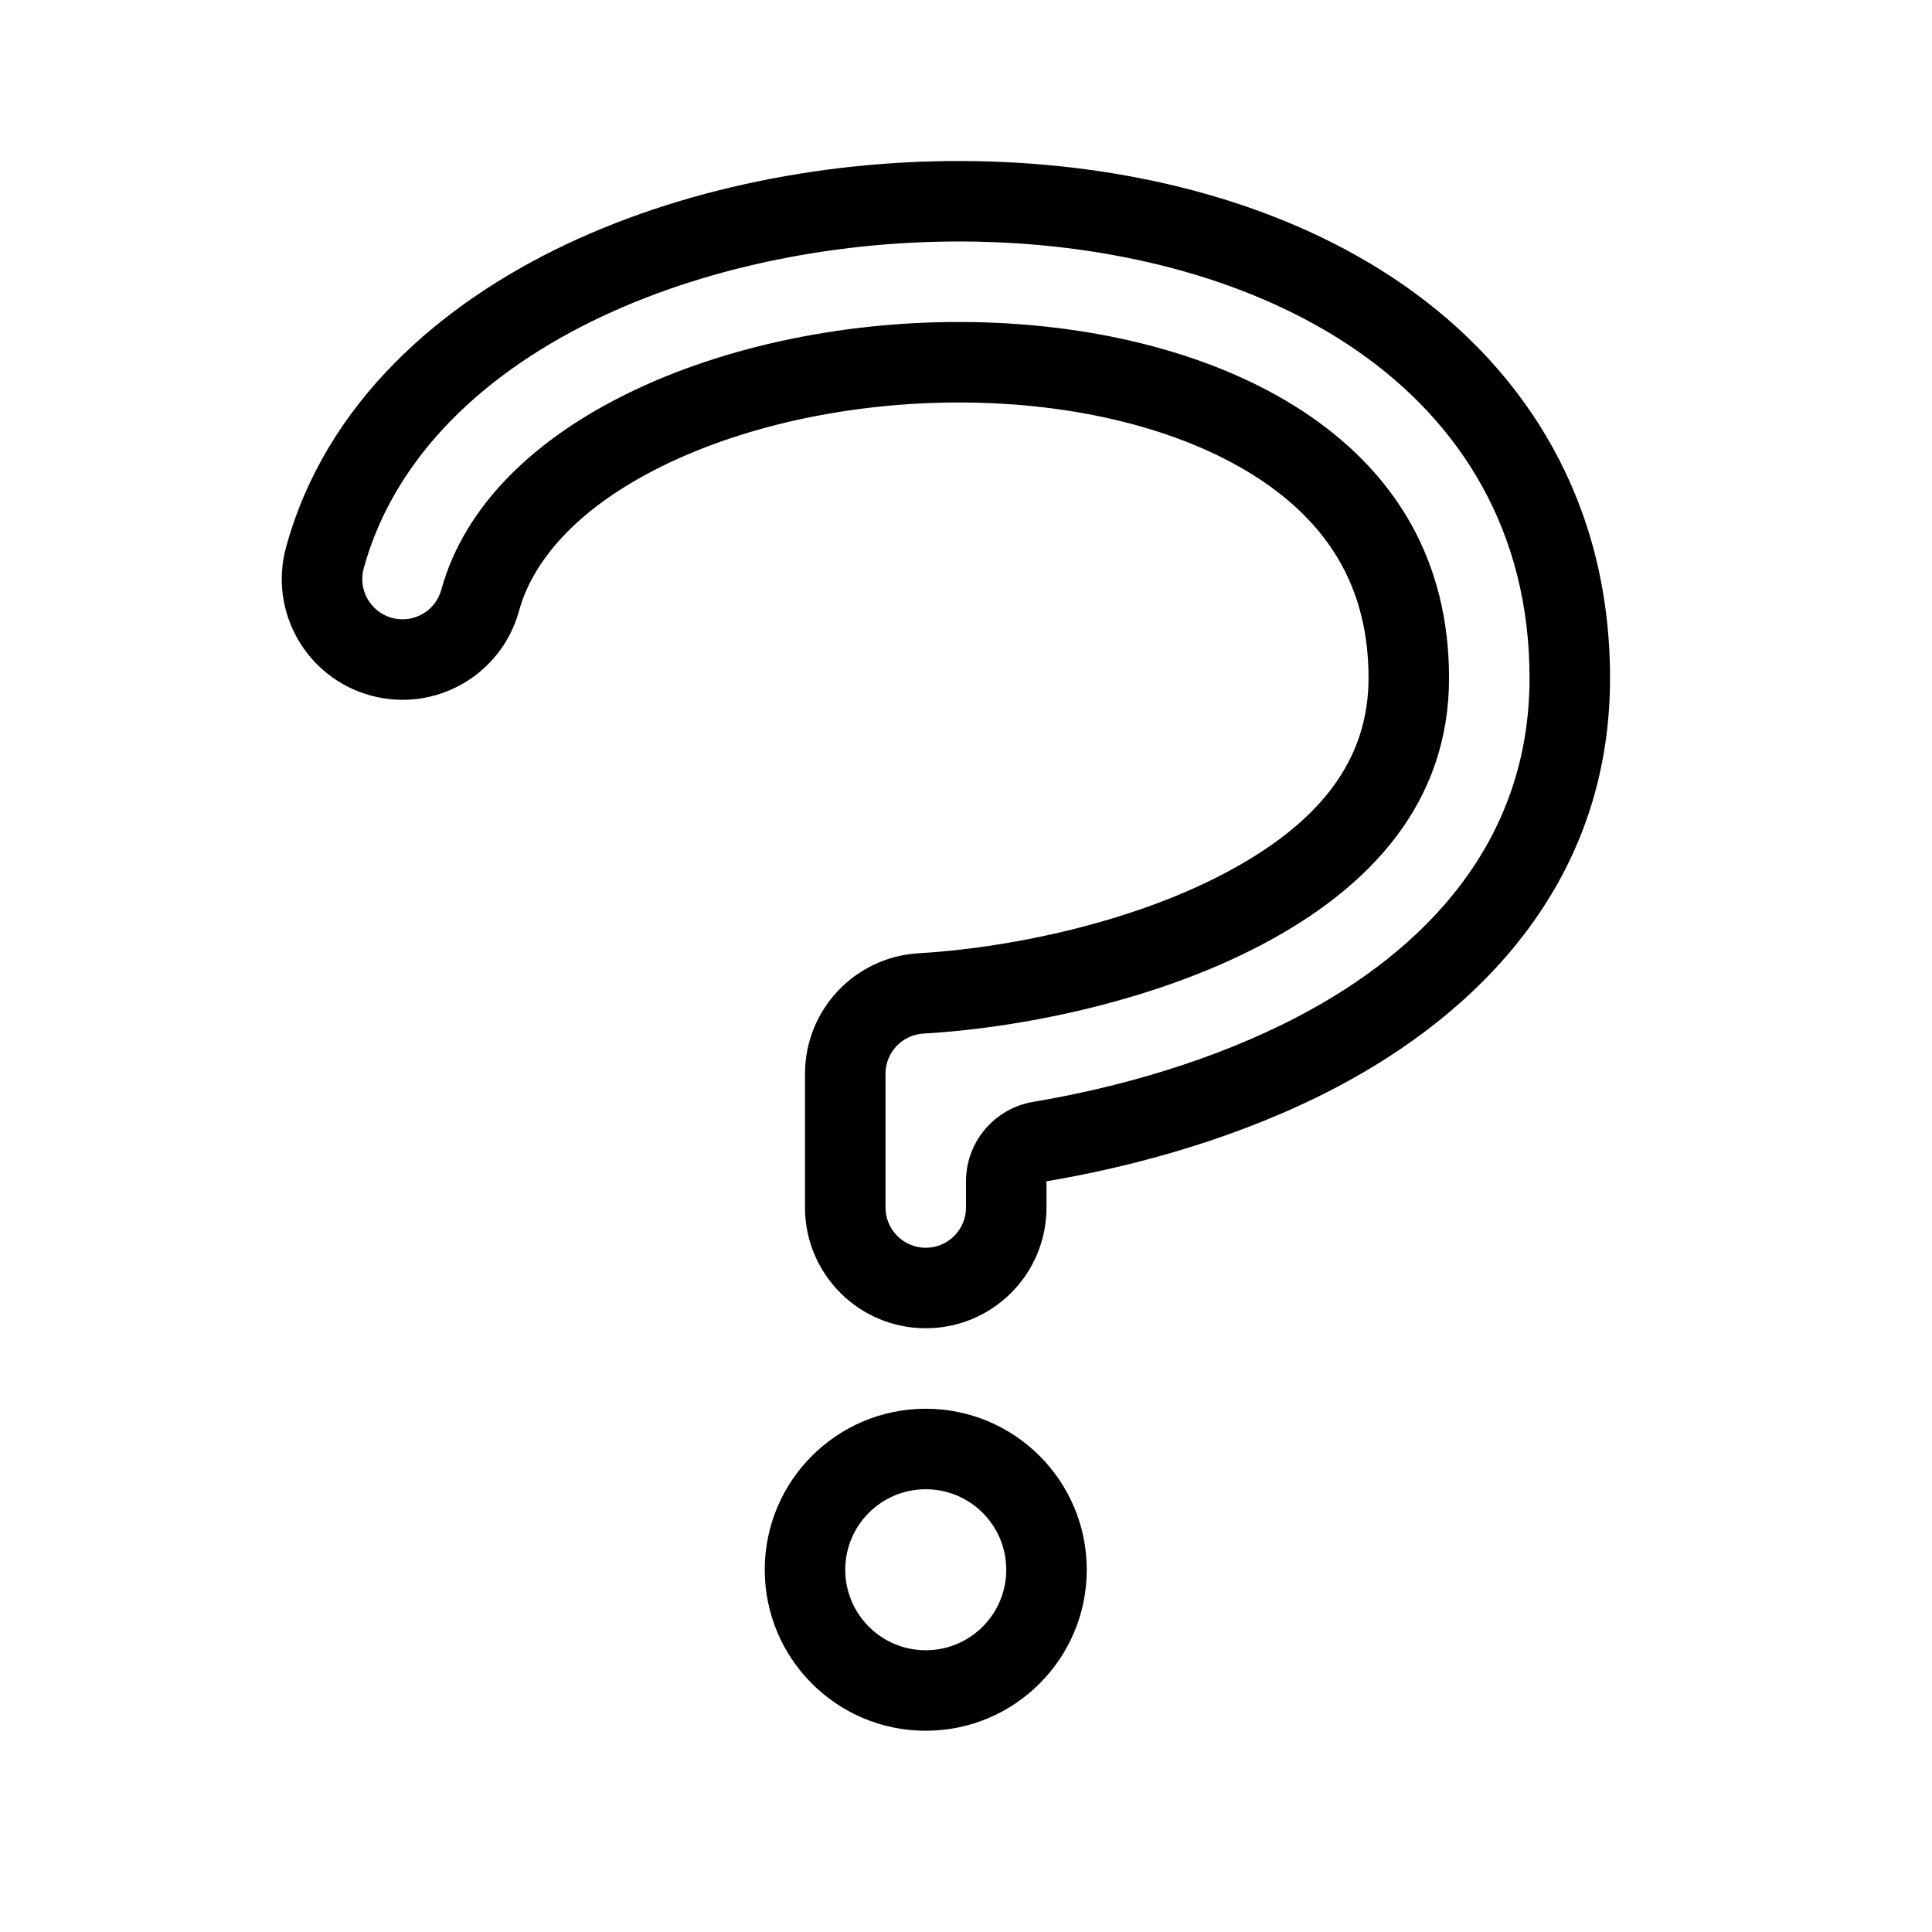
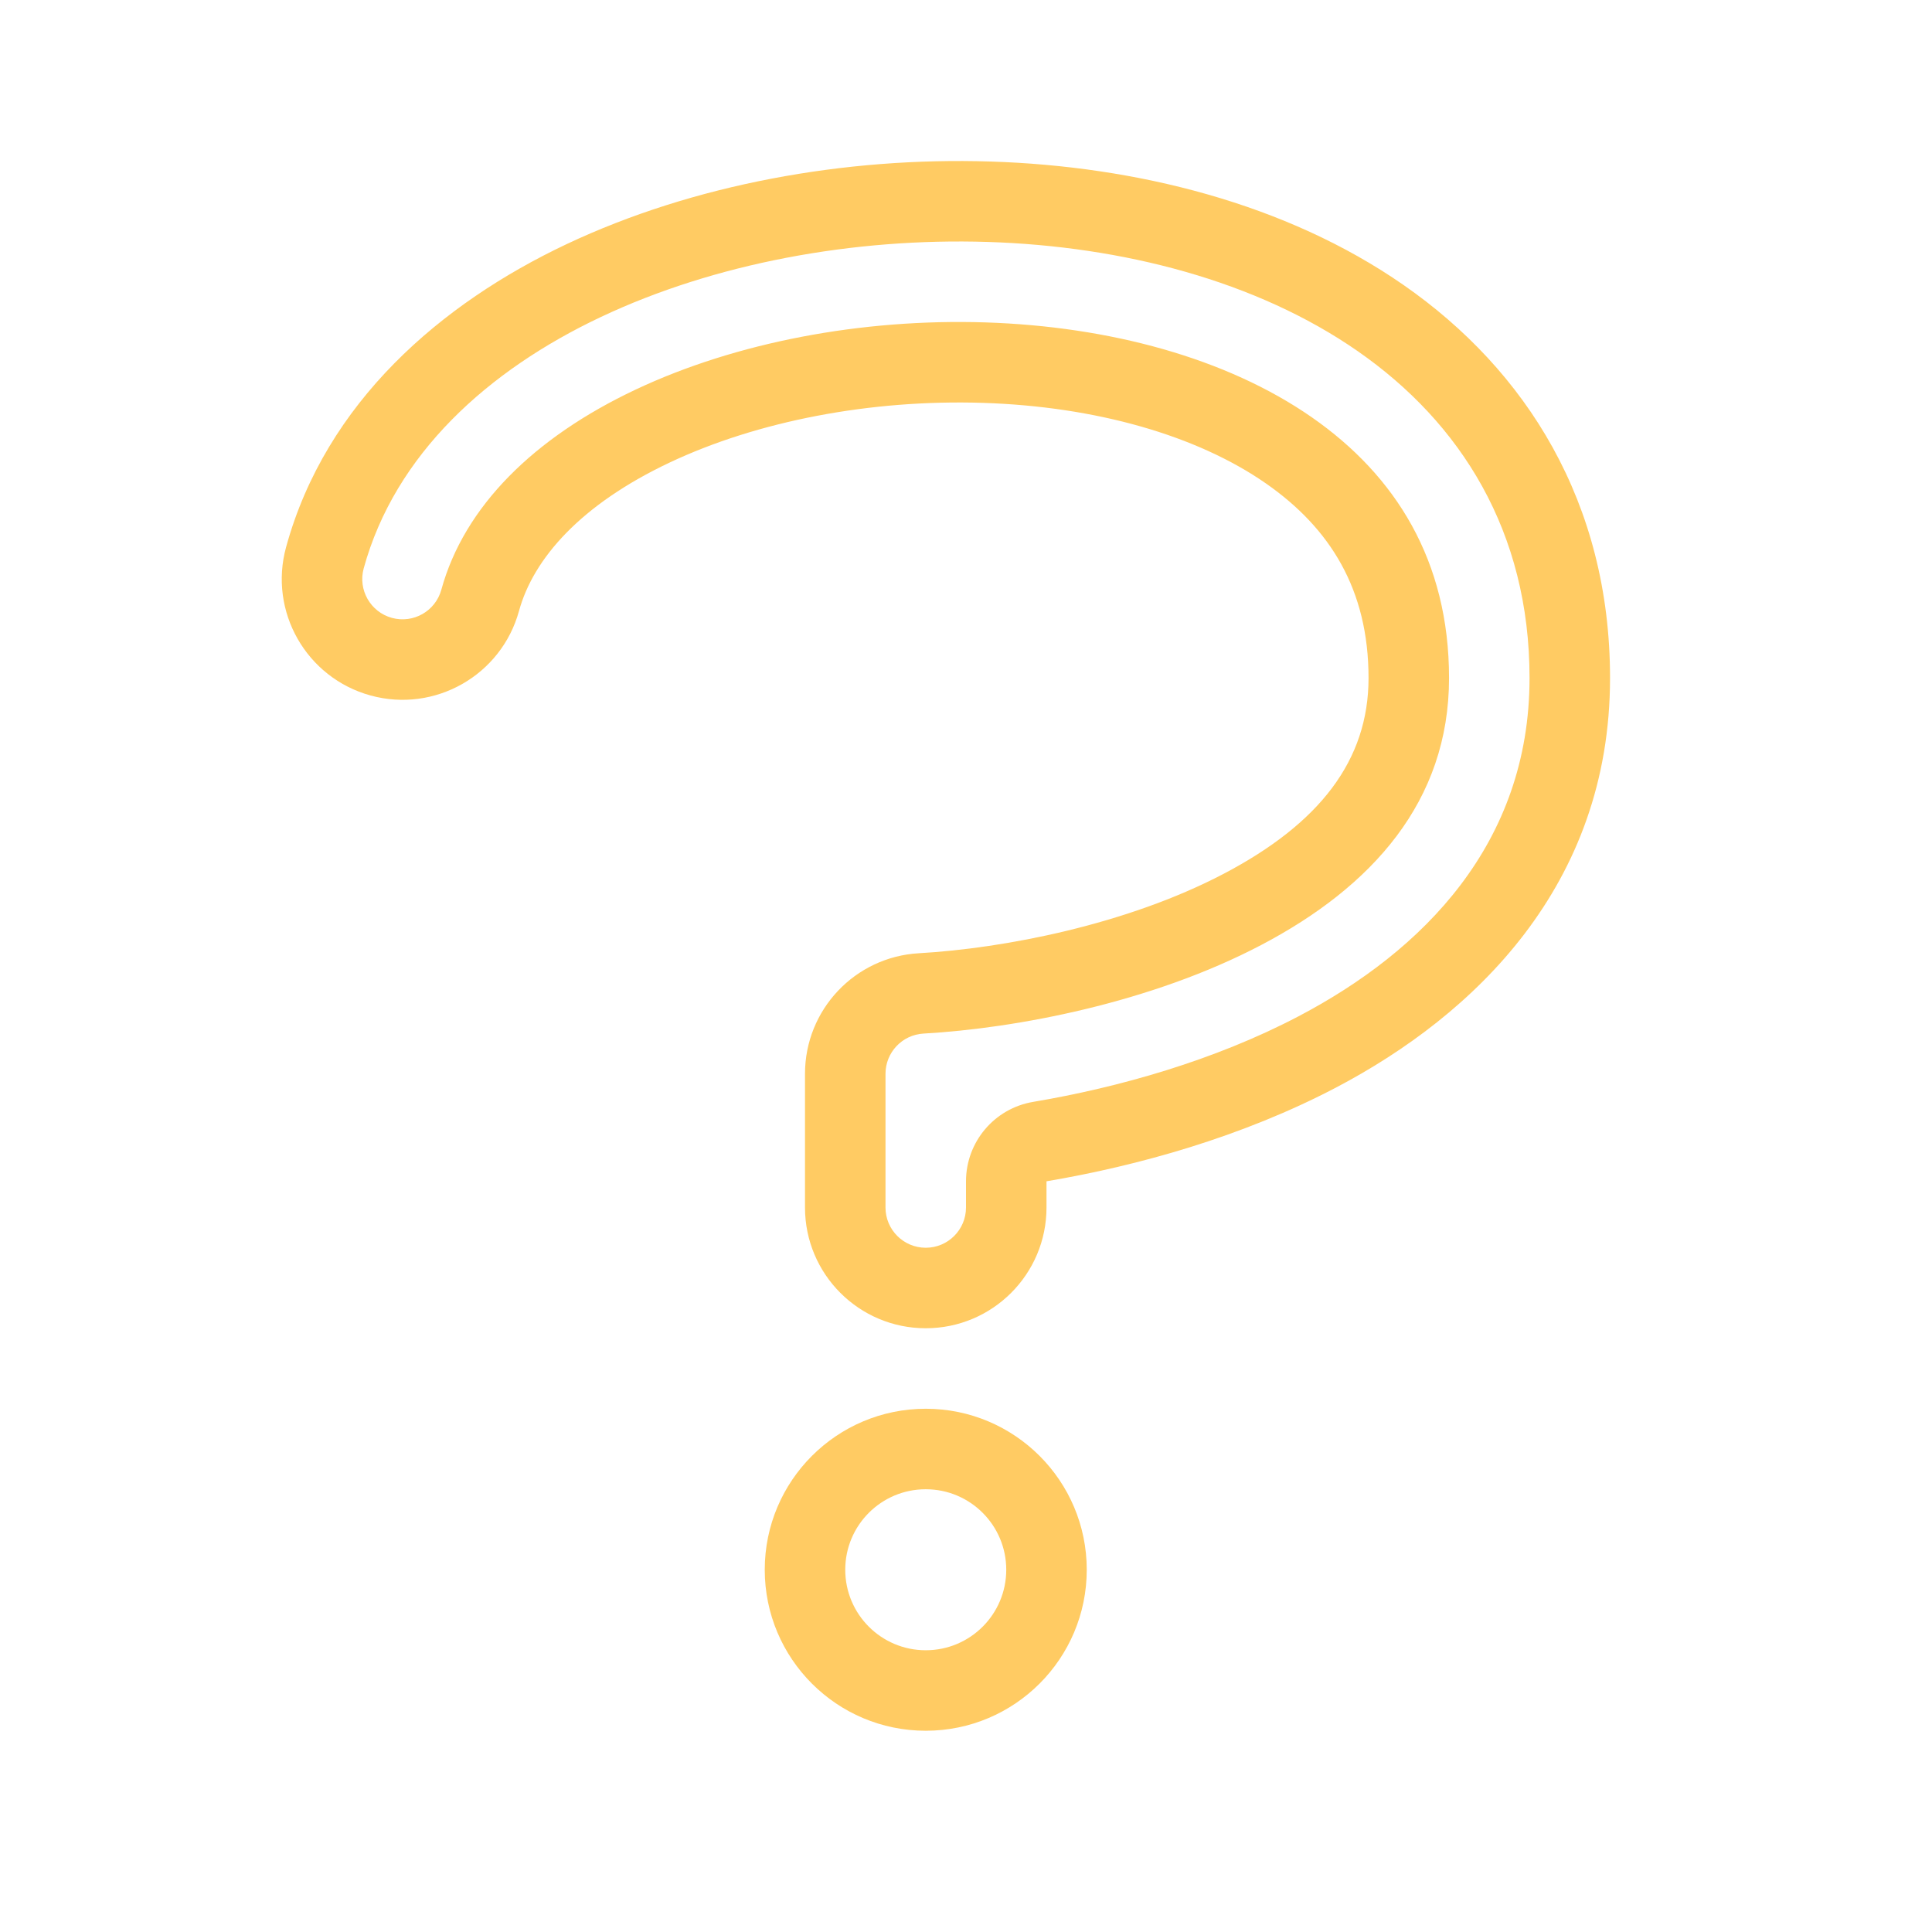
- <svg xmlns="http://www.w3.org/2000/svg" viewBox="0 0 48 48" fill="none">
+ <svg xmlns="http://www.w3.org/2000/svg" width="177px" height="177px" viewBox="0 0 48.00 48.00" fill="none" stroke="#ffcb63" stroke-width="0">
  <g id="SVGRepo_bgCarrier" stroke-width="0" />
-   <g id="SVGRepo_tracerCarrier" stroke-linecap="round" stroke-linejoin="round" />
+   <g id="SVGRepo_tracerCarrier" stroke-linecap="round" stroke-linejoin="round" stroke="#CCCCCC" stroke-width="0.288" />
  <g id="SVGRepo_iconCarrier">
-     <path fill-rule="evenodd" clip-rule="evenodd" d="M24 29.349C24 28.372 24.705 27.538 25.668 27.376C27.792 27.018 30.172 26.347 32.265 25.248C35.347 23.63 38.001 20.963 38.001 16.845C38.001 13.207 36.294 10.506 33.733 8.725C31.209 6.971 27.882 6.118 24.545 6.011C21.202 5.905 17.751 6.543 14.932 7.874C12.12 9.201 9.816 11.283 9.036 14.121C8.89 14.654 9.203 15.204 9.736 15.351C10.269 15.497 10.819 15.184 10.965 14.651C11.534 12.58 13.272 10.869 15.786 9.682C18.281 8.504 21.411 7.912 24.481 8.01C27.558 8.109 30.474 8.895 32.591 10.367C34.674 11.816 36.001 13.931 36.001 16.845C36.001 19.916 34.081 22.036 31.335 23.478C28.599 24.915 25.25 25.548 22.943 25.679C22.414 25.709 22 26.148 22 26.678V30C22 30.552 22.448 31 23 31C23.552 31 24 30.552 24 30V29.349ZM23 37C21.895 37 21 37.895 21 39C21 40.105 21.895 41 23 41C24.105 41 25 40.105 25 39C25 37.895 24.105 37 23 37ZM34.874 7.083C37.915 9.197 40.001 12.484 40.001 16.845C40.001 22.01 36.614 25.224 33.195 27.019C30.864 28.243 28.267 28.966 26 29.349V30C26 31.657 24.657 33 23 33C21.343 33 20 31.657 20 30V26.678C20 25.087 21.241 23.773 22.83 23.683C24.948 23.562 27.996 22.972 30.406 21.707C32.787 20.457 34.001 18.891 34.001 16.845C34.001 14.65 33.049 13.122 31.449 12.009C29.739 10.82 27.232 10.099 24.418 10.009C21.62 9.92 18.812 10.465 16.639 11.491C14.434 12.532 13.253 13.871 12.894 15.181C12.455 16.778 10.804 17.718 9.206 17.279C7.609 16.84 6.669 15.19 7.108 13.592C8.098 9.985 10.967 7.534 14.078 6.065C17.221 4.581 20.994 3.897 24.609 4.013C28.207 4.127 31.944 5.046 34.874 7.083ZM19 39C19 36.791 20.791 35 23 35C25.209 35 27 36.791 27 39C27 41.209 25.209 43 23 43C20.791 43 19 41.209 19 39Z" fill="#000000" />
+     <path fill-rule="evenodd" clip-rule="evenodd" d="M24 29.349C24 28.372 24.705 27.538 25.668 27.376C27.792 27.018 30.172 26.347 32.265 25.248C35.347 23.63 38.001 20.963 38.001 16.845C38.001 13.207 36.294 10.506 33.733 8.725C31.209 6.971 27.882 6.118 24.545 6.011C21.202 5.905 17.751 6.543 14.932 7.874C12.12 9.201 9.816 11.283 9.036 14.121C8.89 14.654 9.203 15.204 9.736 15.351C10.269 15.497 10.819 15.184 10.965 14.651C11.534 12.58 13.272 10.869 15.786 9.682C18.281 8.504 21.411 7.912 24.481 8.01C27.558 8.109 30.474 8.895 32.591 10.367C34.674 11.816 36.001 13.931 36.001 16.845C36.001 19.916 34.081 22.036 31.335 23.478C28.599 24.915 25.25 25.548 22.943 25.679C22.414 25.709 22 26.148 22 26.678V30C22 30.552 22.448 31 23 31C23.552 31 24 30.552 24 30V29.349ZM23 37C21.895 37 21 37.895 21 39C21 40.105 21.895 41 23 41C24.105 41 25 40.105 25 39C25 37.895 24.105 37 23 37ZM34.874 7.083C37.915 9.197 40.001 12.484 40.001 16.845C40.001 22.01 36.614 25.224 33.195 27.019C30.864 28.243 28.267 28.966 26 29.349V30C26 31.657 24.657 33 23 33C21.343 33 20 31.657 20 30V26.678C20 25.087 21.241 23.773 22.83 23.683C24.948 23.562 27.996 22.972 30.406 21.707C32.787 20.457 34.001 18.891 34.001 16.845C34.001 14.65 33.049 13.122 31.449 12.009C29.739 10.82 27.232 10.099 24.418 10.009C21.62 9.92 18.812 10.465 16.639 11.491C14.434 12.532 13.253 13.871 12.894 15.181C12.455 16.778 10.804 17.718 9.206 17.279C7.609 16.84 6.669 15.19 7.108 13.592C8.098 9.985 10.967 7.534 14.078 6.065C17.221 4.581 20.994 3.897 24.609 4.013C28.207 4.127 31.944 5.046 34.874 7.083ZM19 39C19 36.791 20.791 35 23 35C25.209 35 27 36.791 27 39C27 41.209 25.209 43 23 43C20.791 43 19 41.209 19 39Z" fill="#ffcb63" />
  </g>
</svg>
